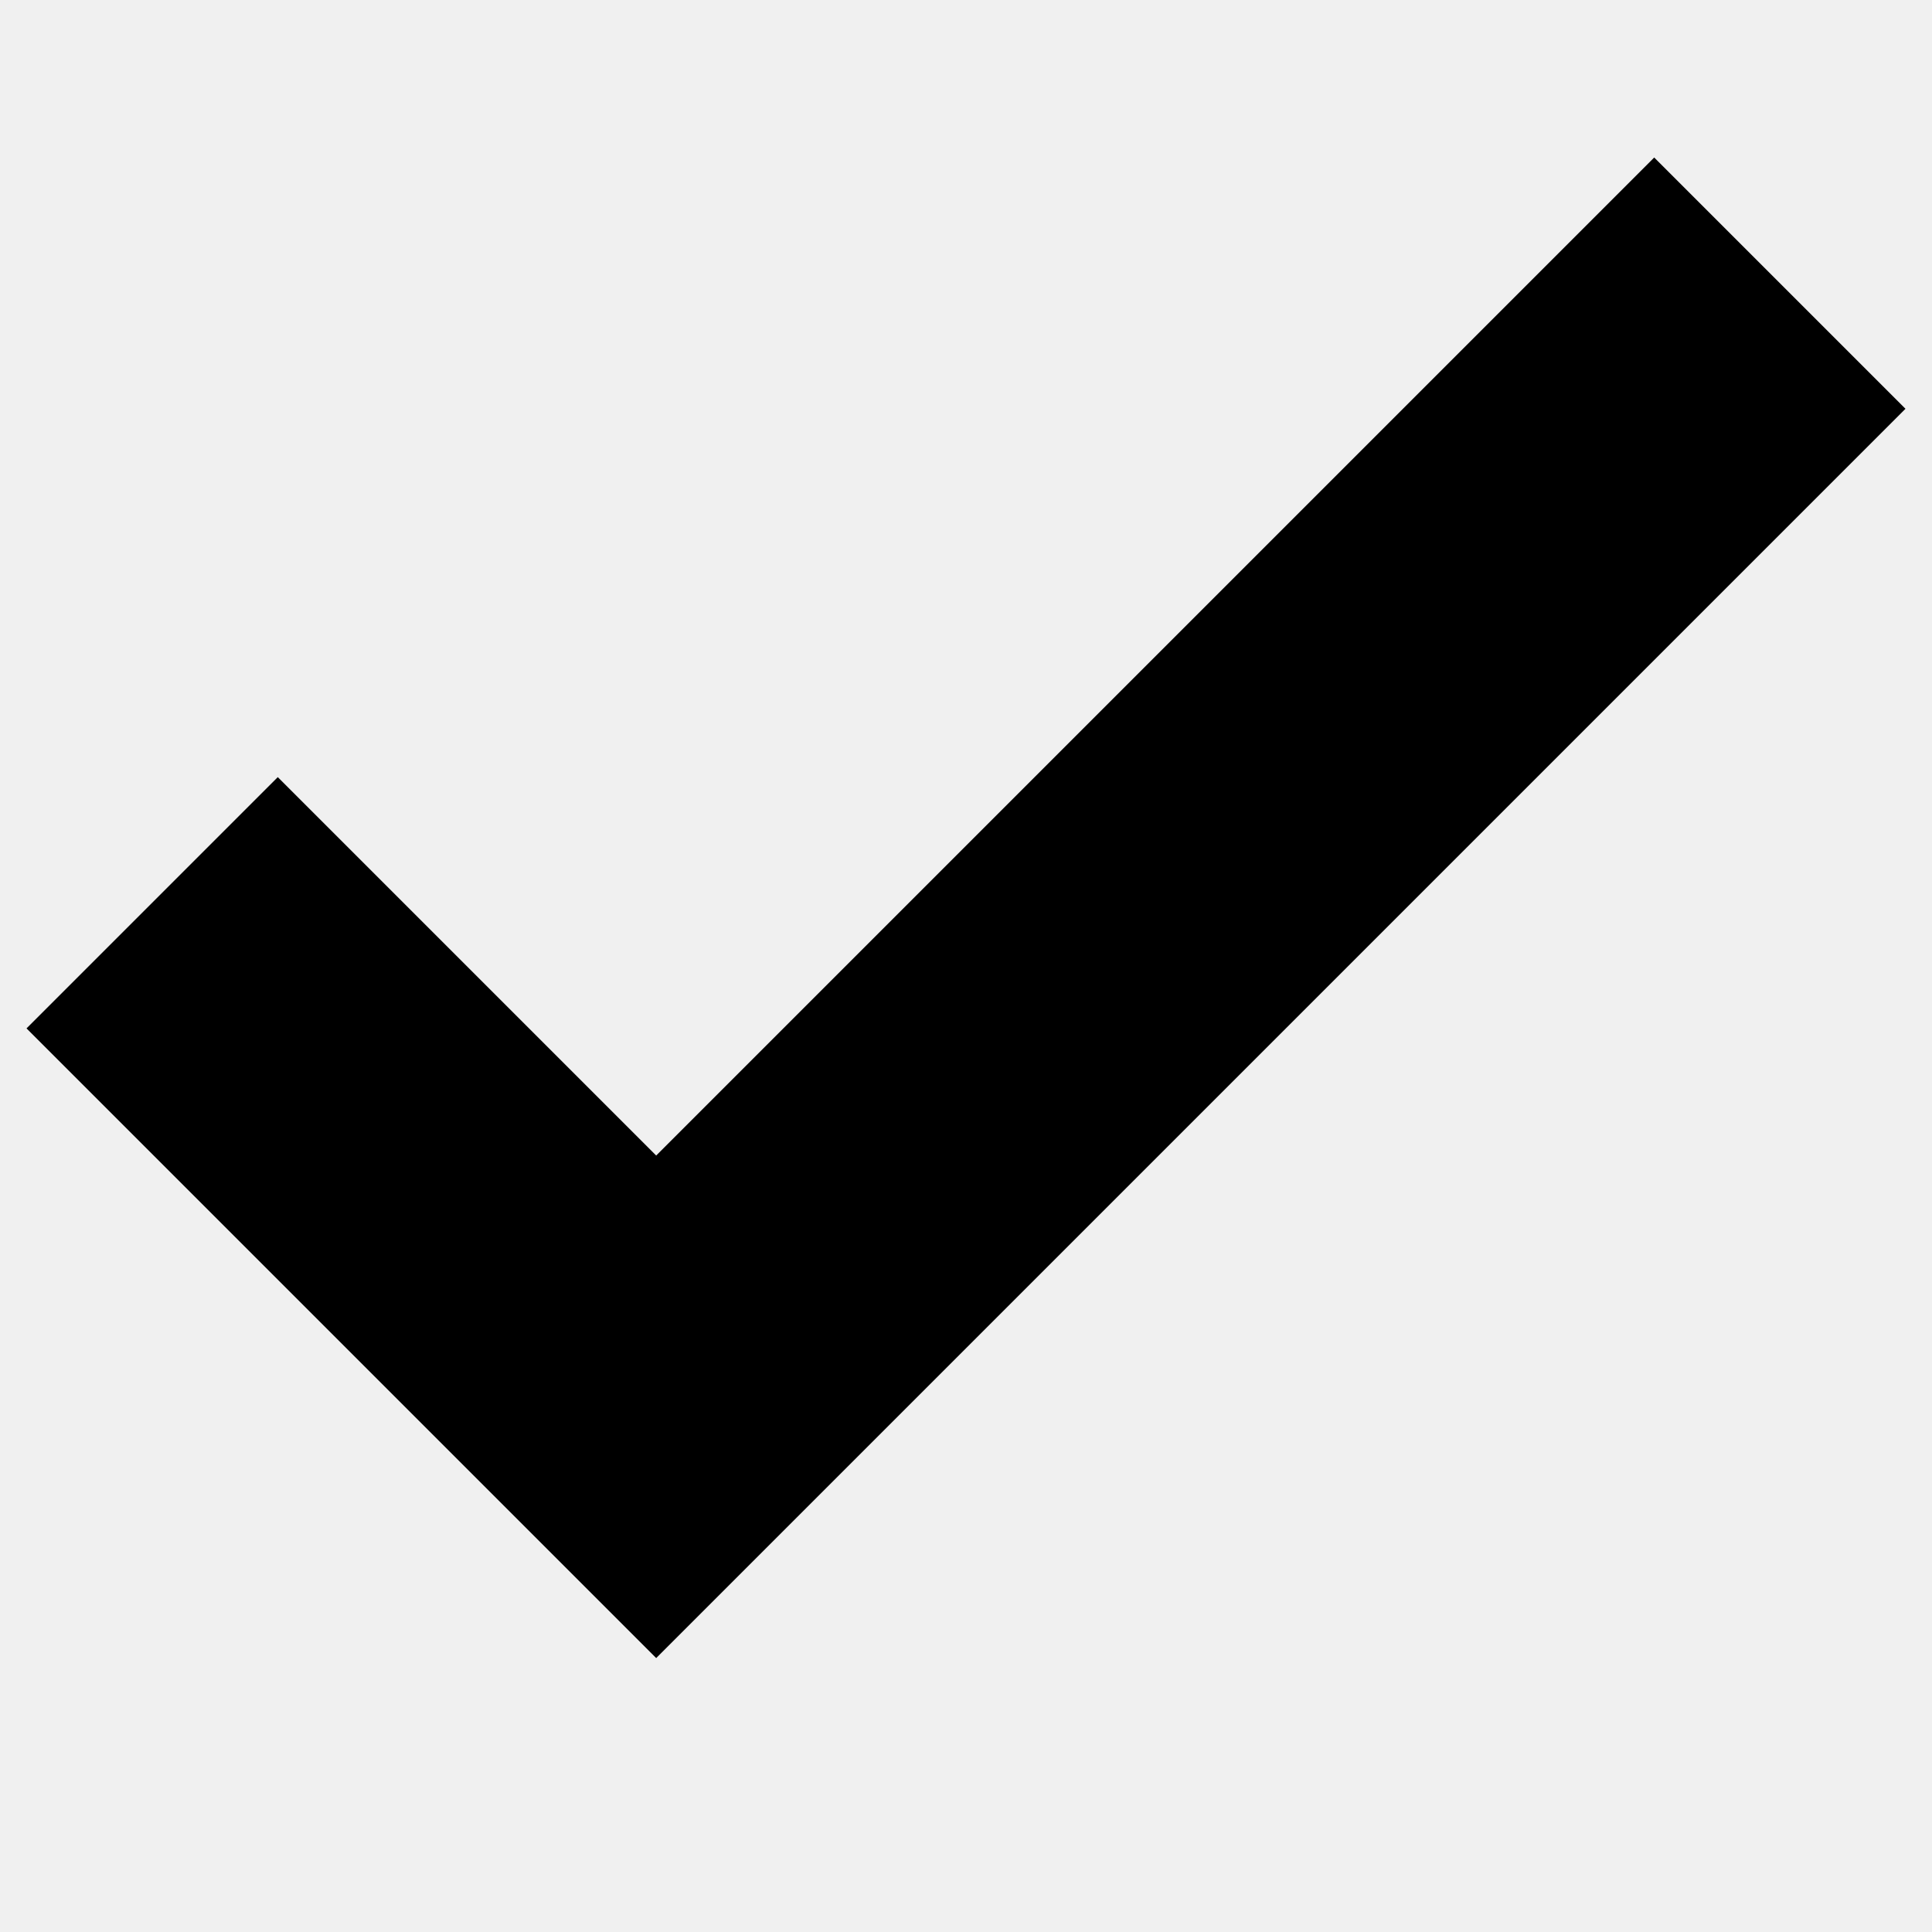
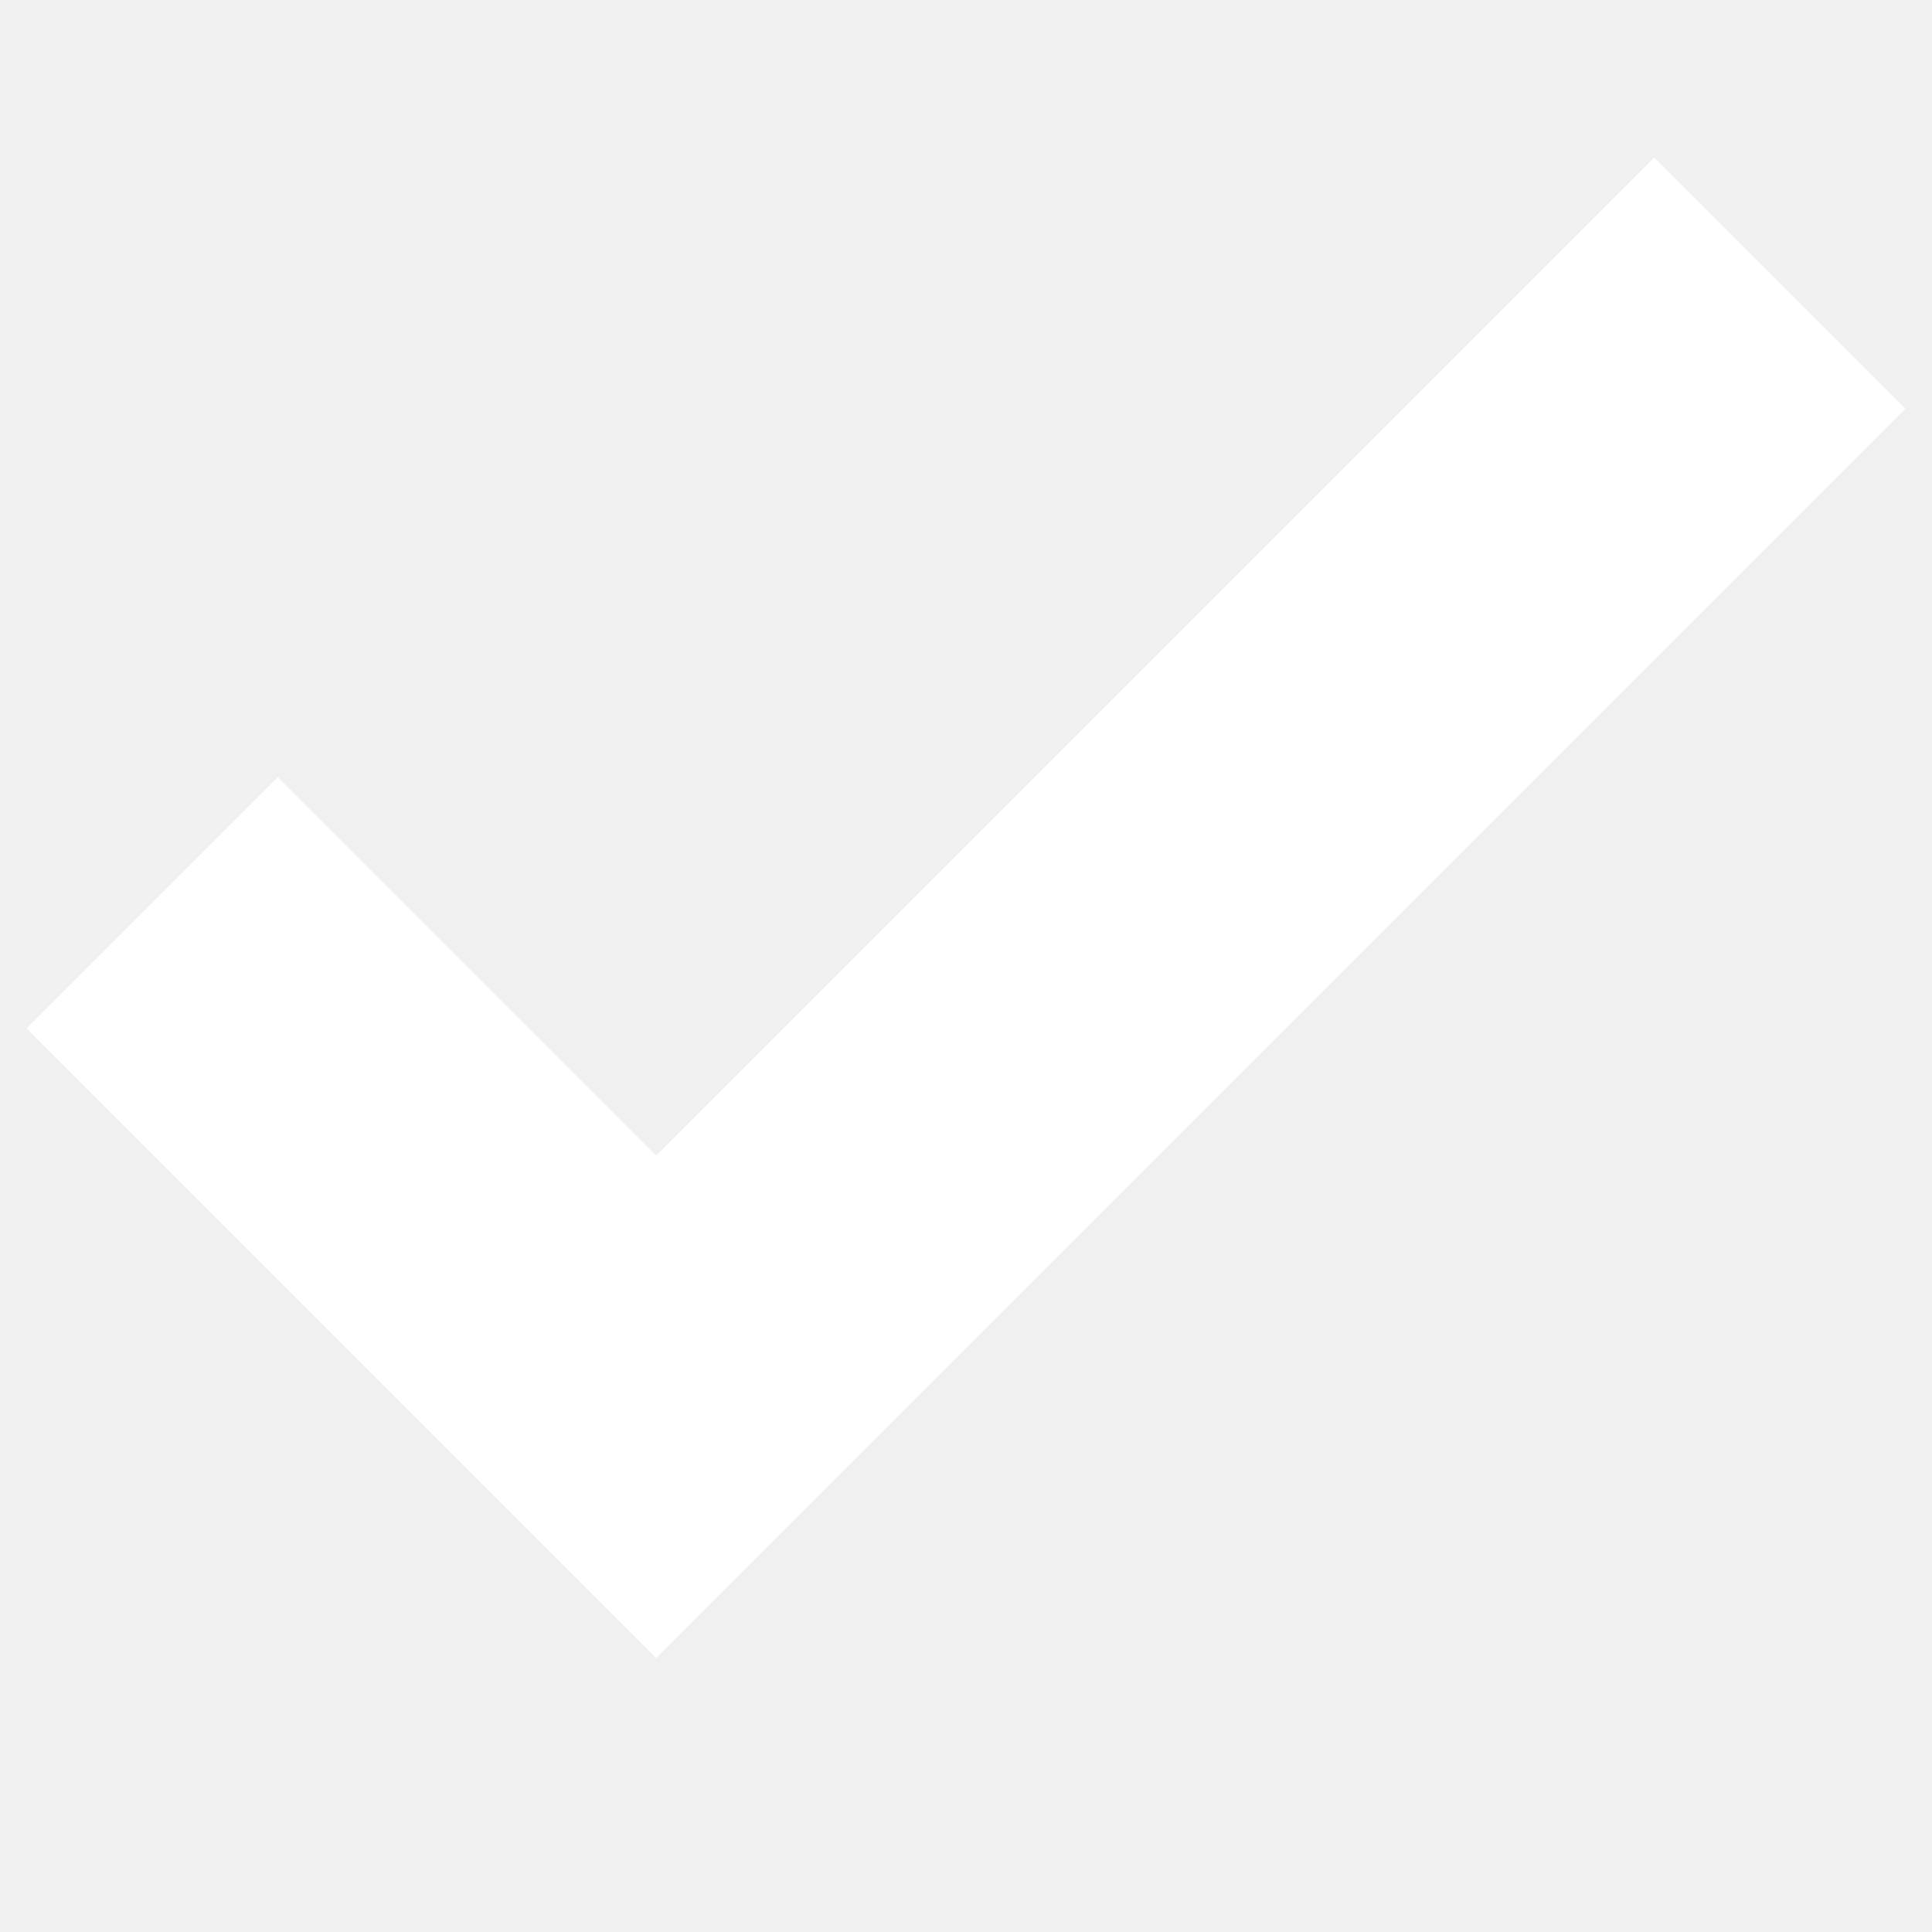
<svg xmlns="http://www.w3.org/2000/svg" viewBox="0 0 512 512">
-   <path d="M173.898 439.404L7.029 272.535L73.617 205.947L173.898 306.228L438.383 41.743L504.971 108.331L173.898 439.404Z" fill="black" />
+   <path d="M173.898 439.404L7.029 272.535L73.617 205.947L173.898 306.228L438.383 41.743L504.971 108.331L173.898 439.404Z" fill="white" />
</svg>
